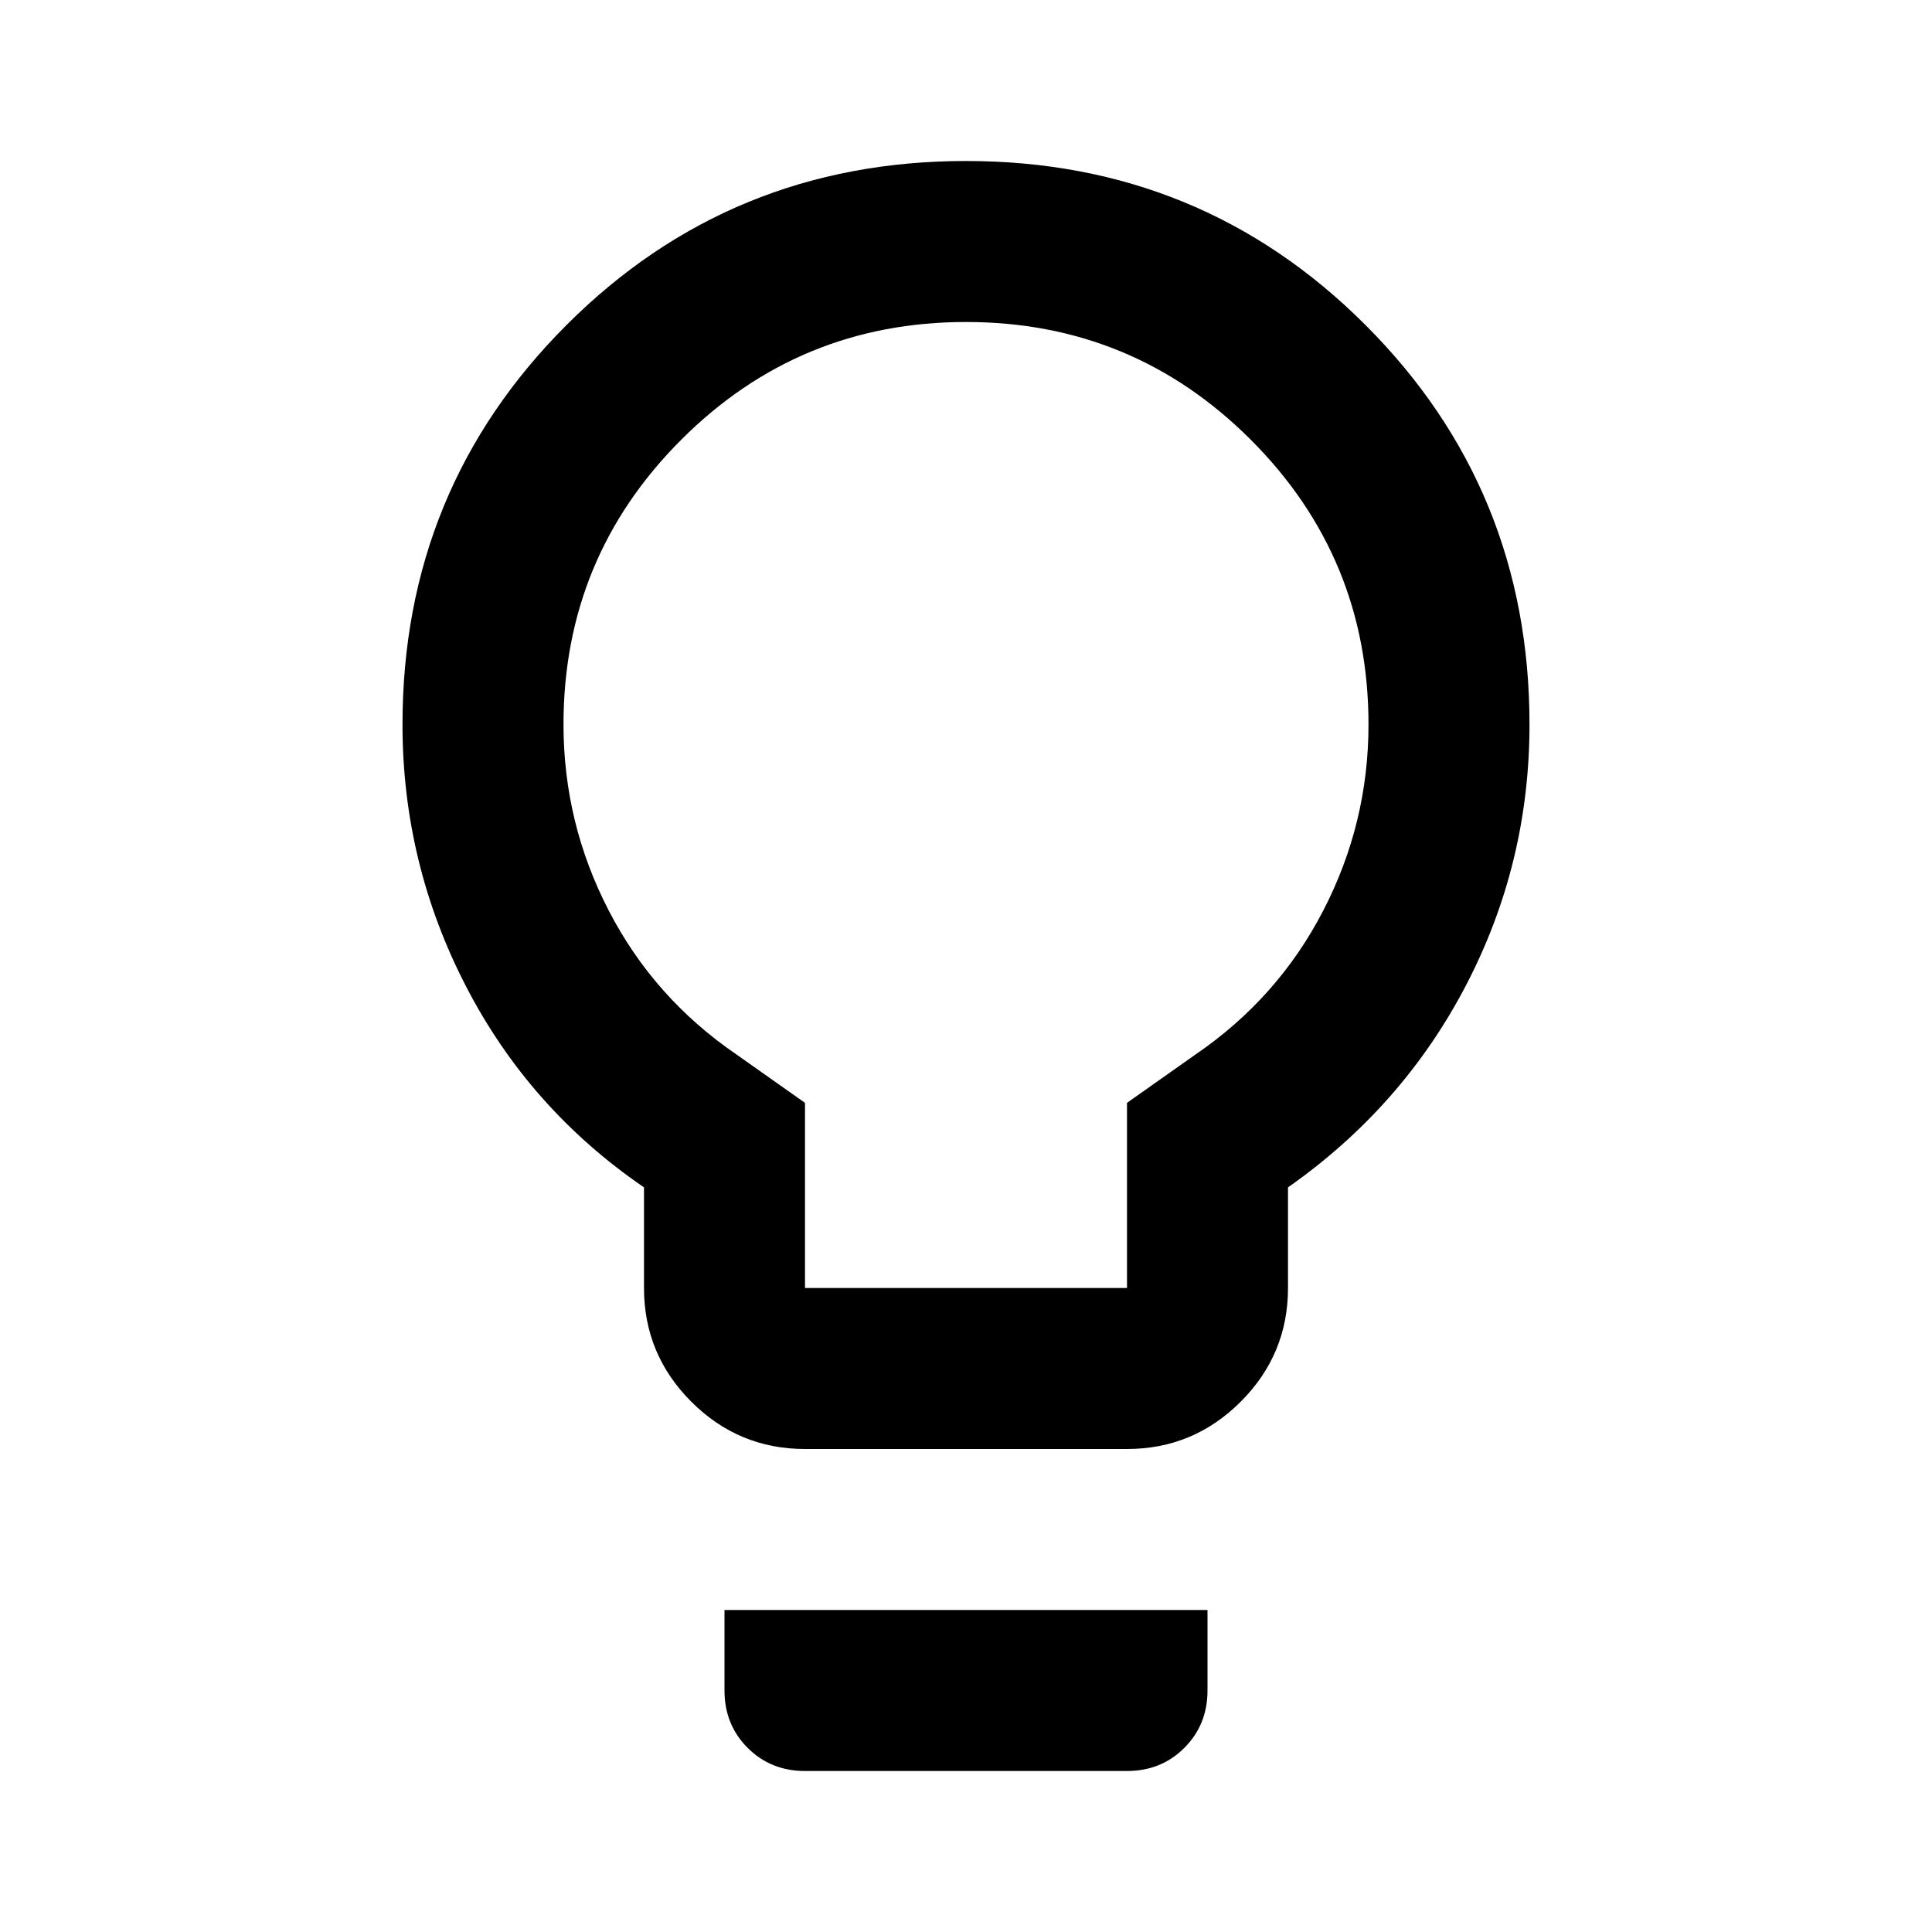
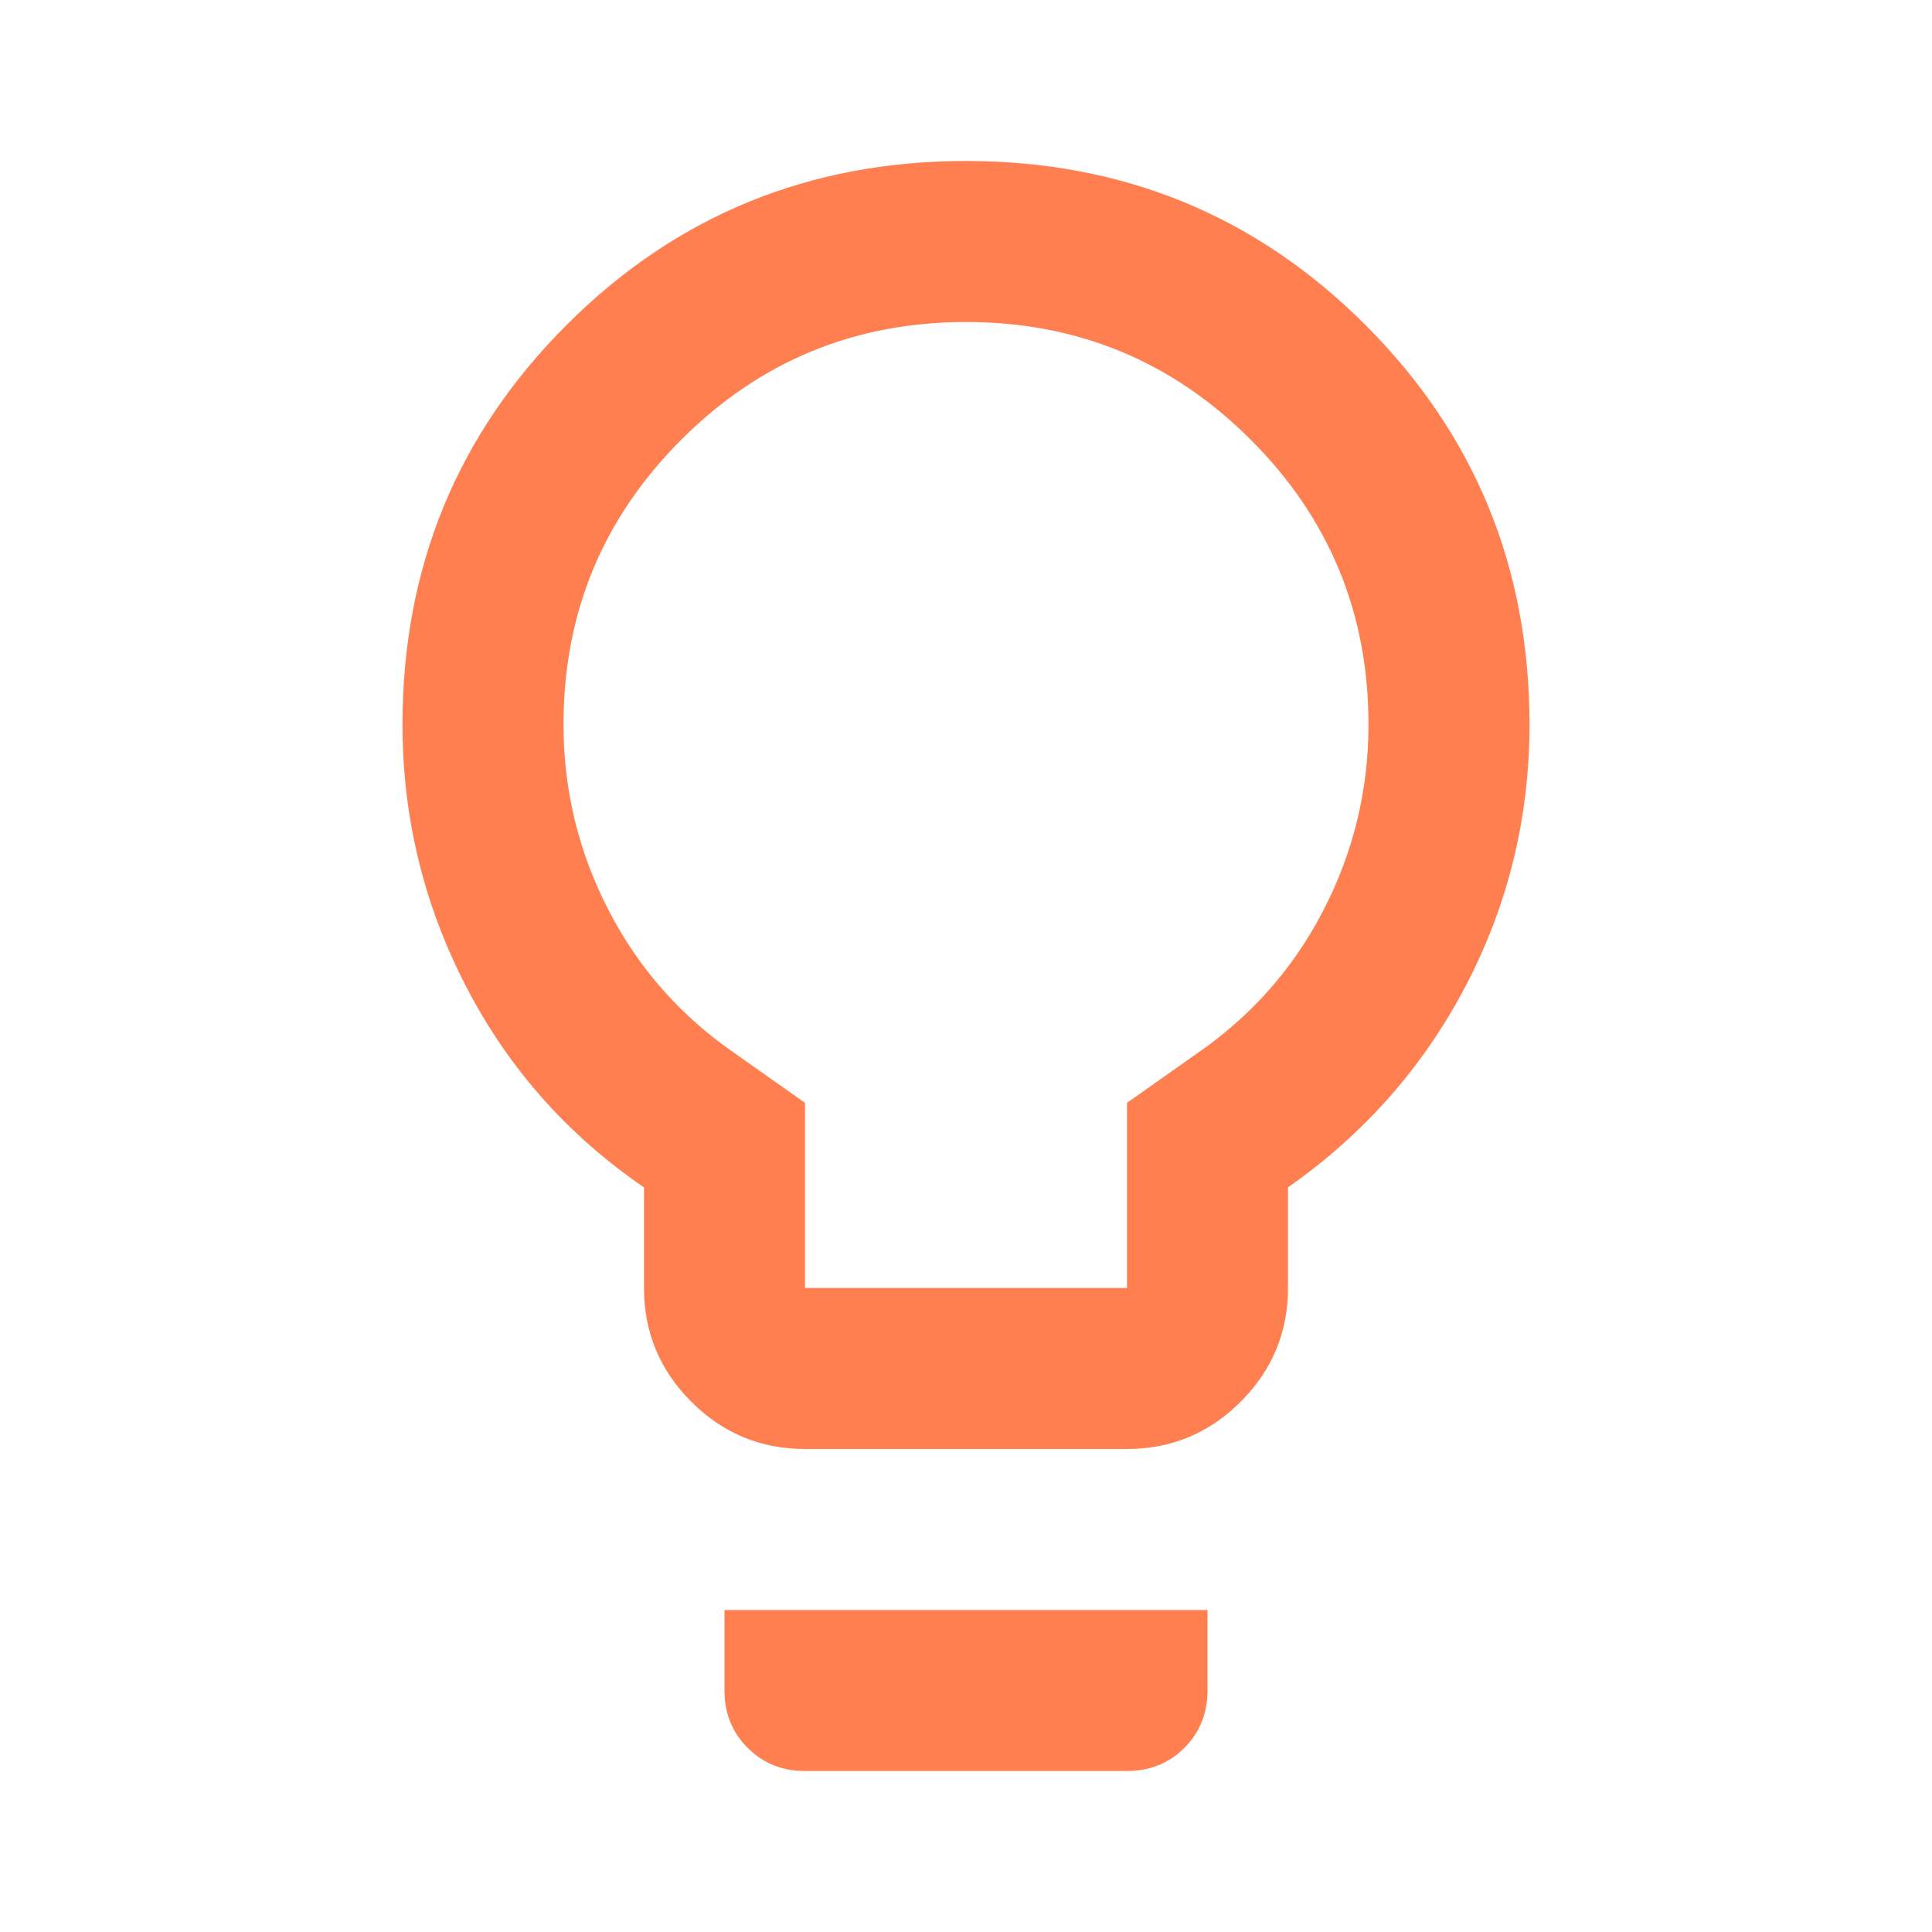
- <svg xmlns="http://www.w3.org/2000/svg" height="24px" viewBox="0 -960 960 960" width="24px" fill="#">
+ <svg xmlns="http://www.w3.org/2000/svg" height="24px" viewBox="0 -960 960 960" width="24px" fill="coral">
  <path d="M400-240q-33 0-56.5-23.5T320-320v-50q-57-39-88.5-100T200-600q0-117 81.5-198.5T480-880q117 0 198.5 81.5T760-600q0 69-31.5 129.5T640-370v50q0 33-23.5 56.5T560-240H400Zm0-80h160v-92l34-24q41-28 63.5-71.5T680-600q0-83-58.5-141.5T480-800q-83 0-141.5 58.5T280-600q0 49 22.5 92.5T366-436l34 24v92Zm0 240q-17 0-28.5-11.5T360-120v-40h240v40q0 17-11.5 28.5T560-80H400Zm80-520Z" />
</svg>
